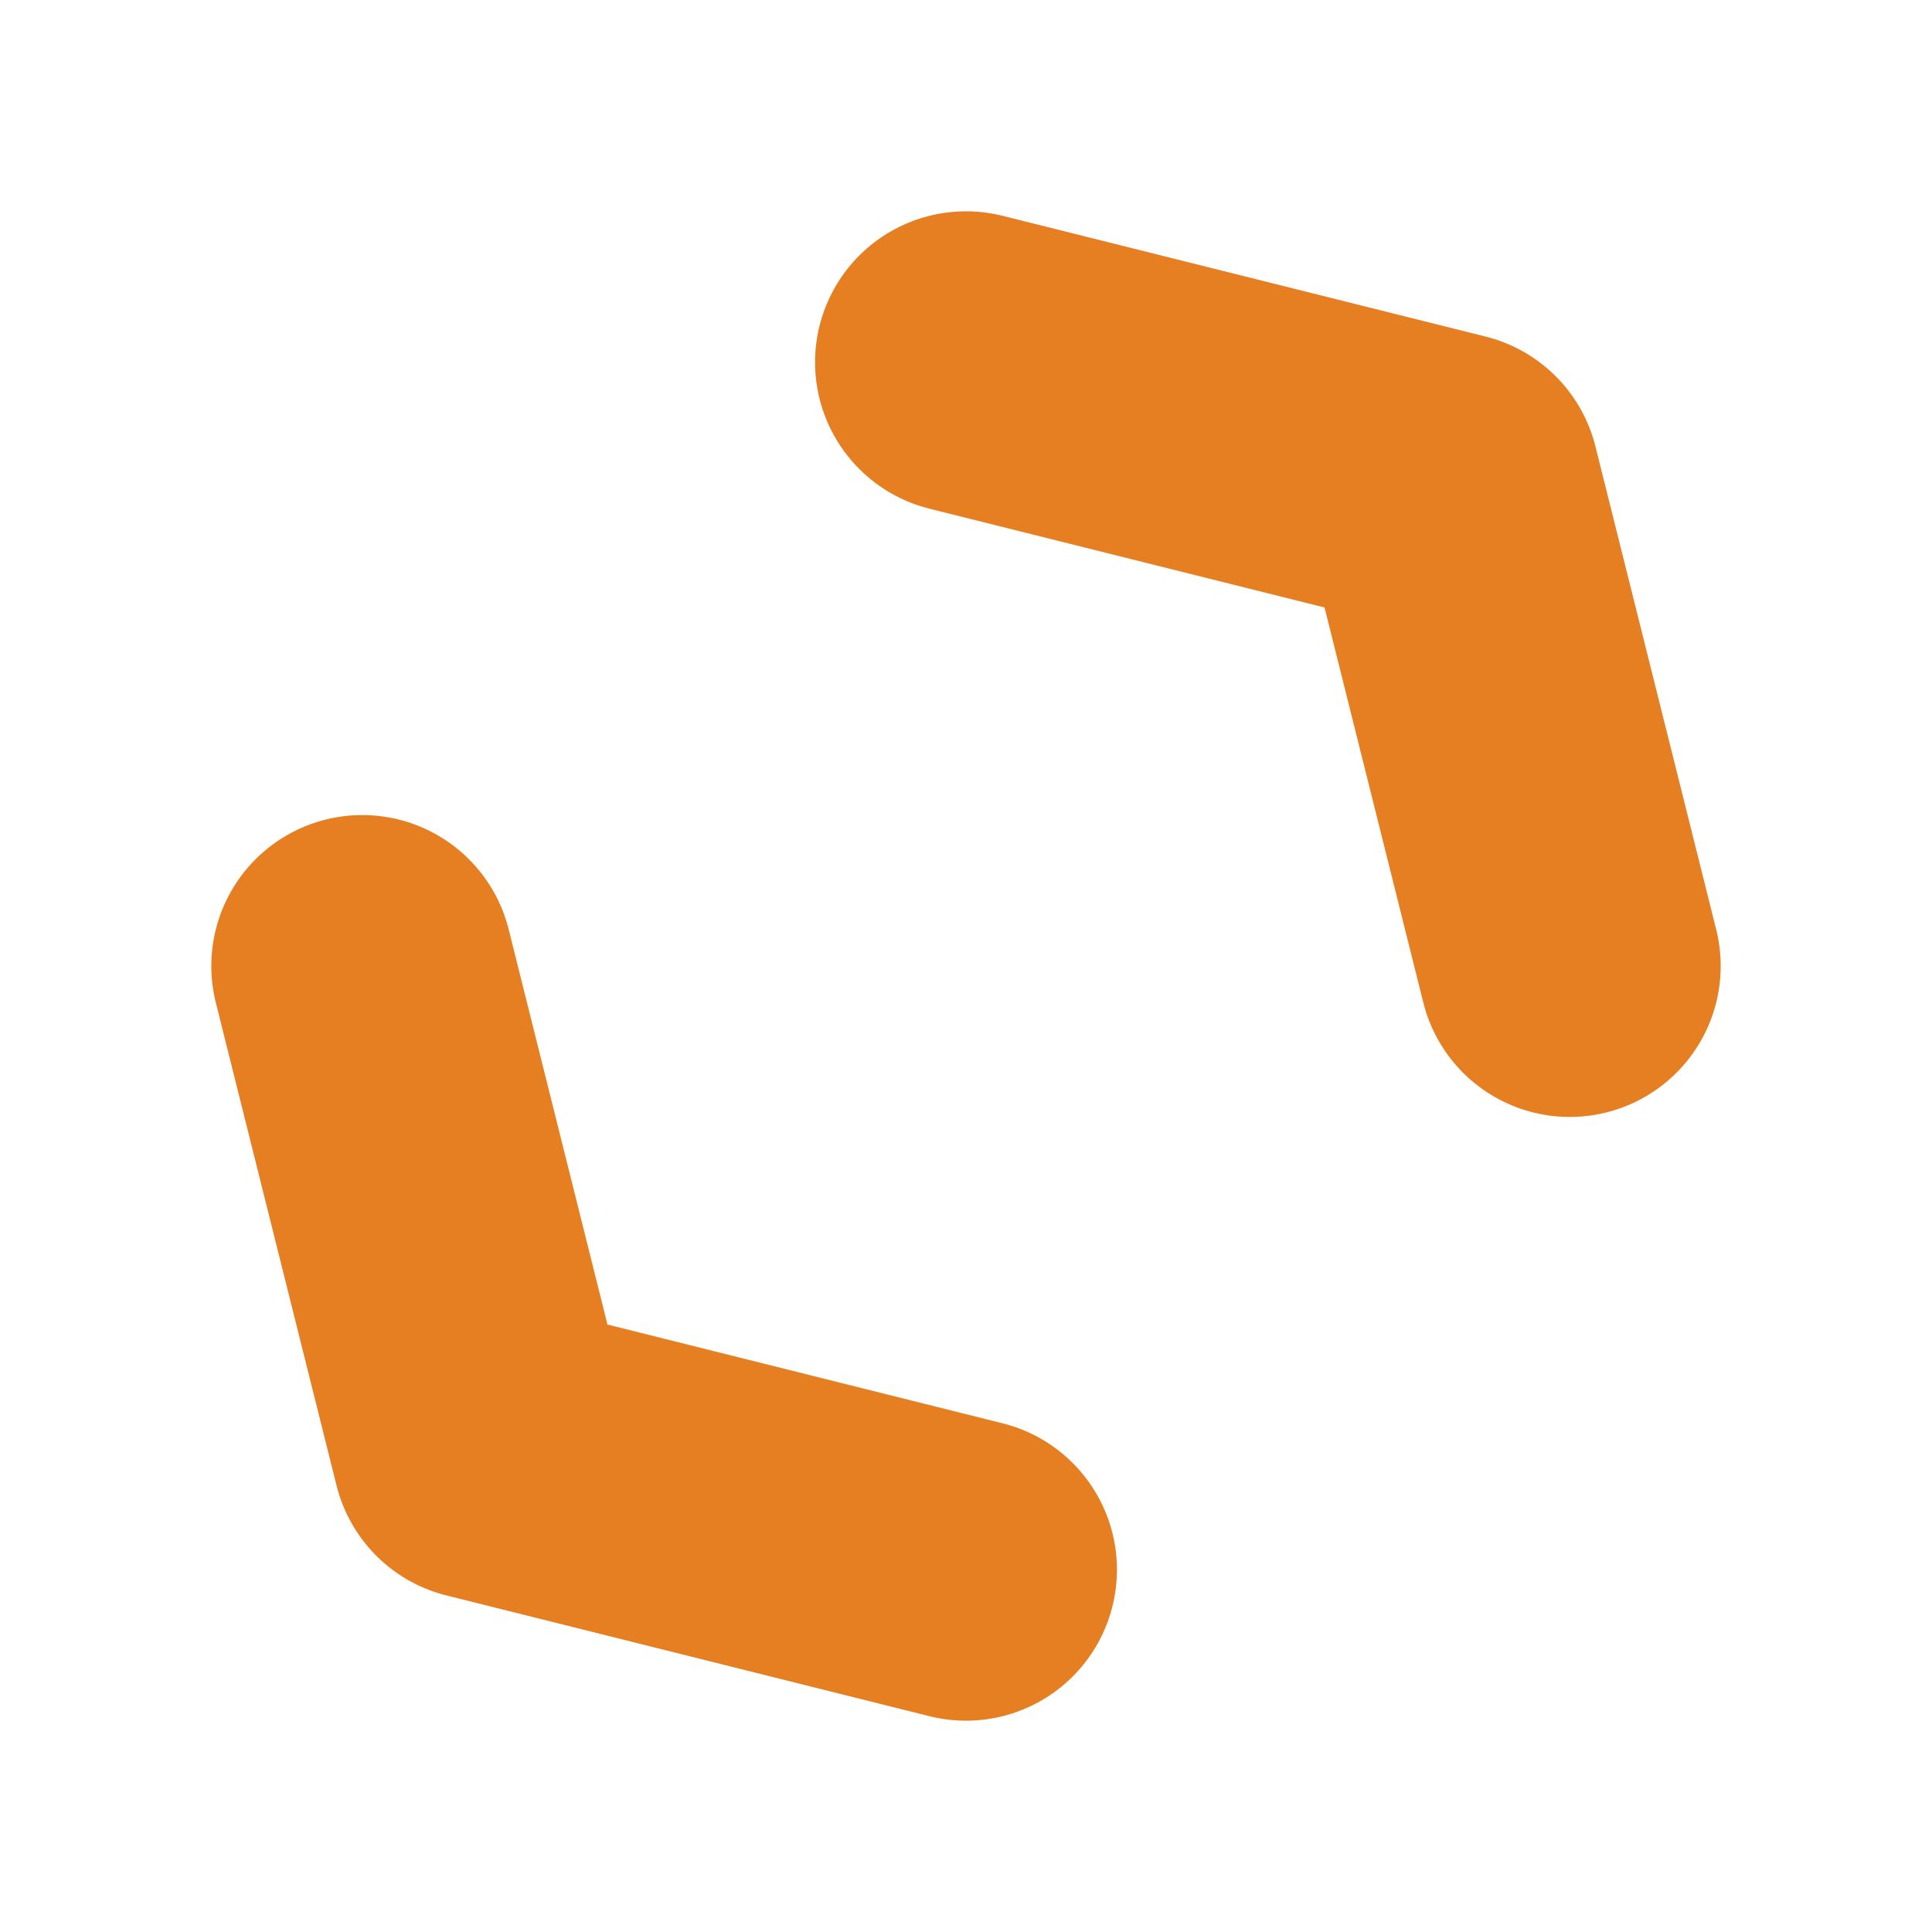
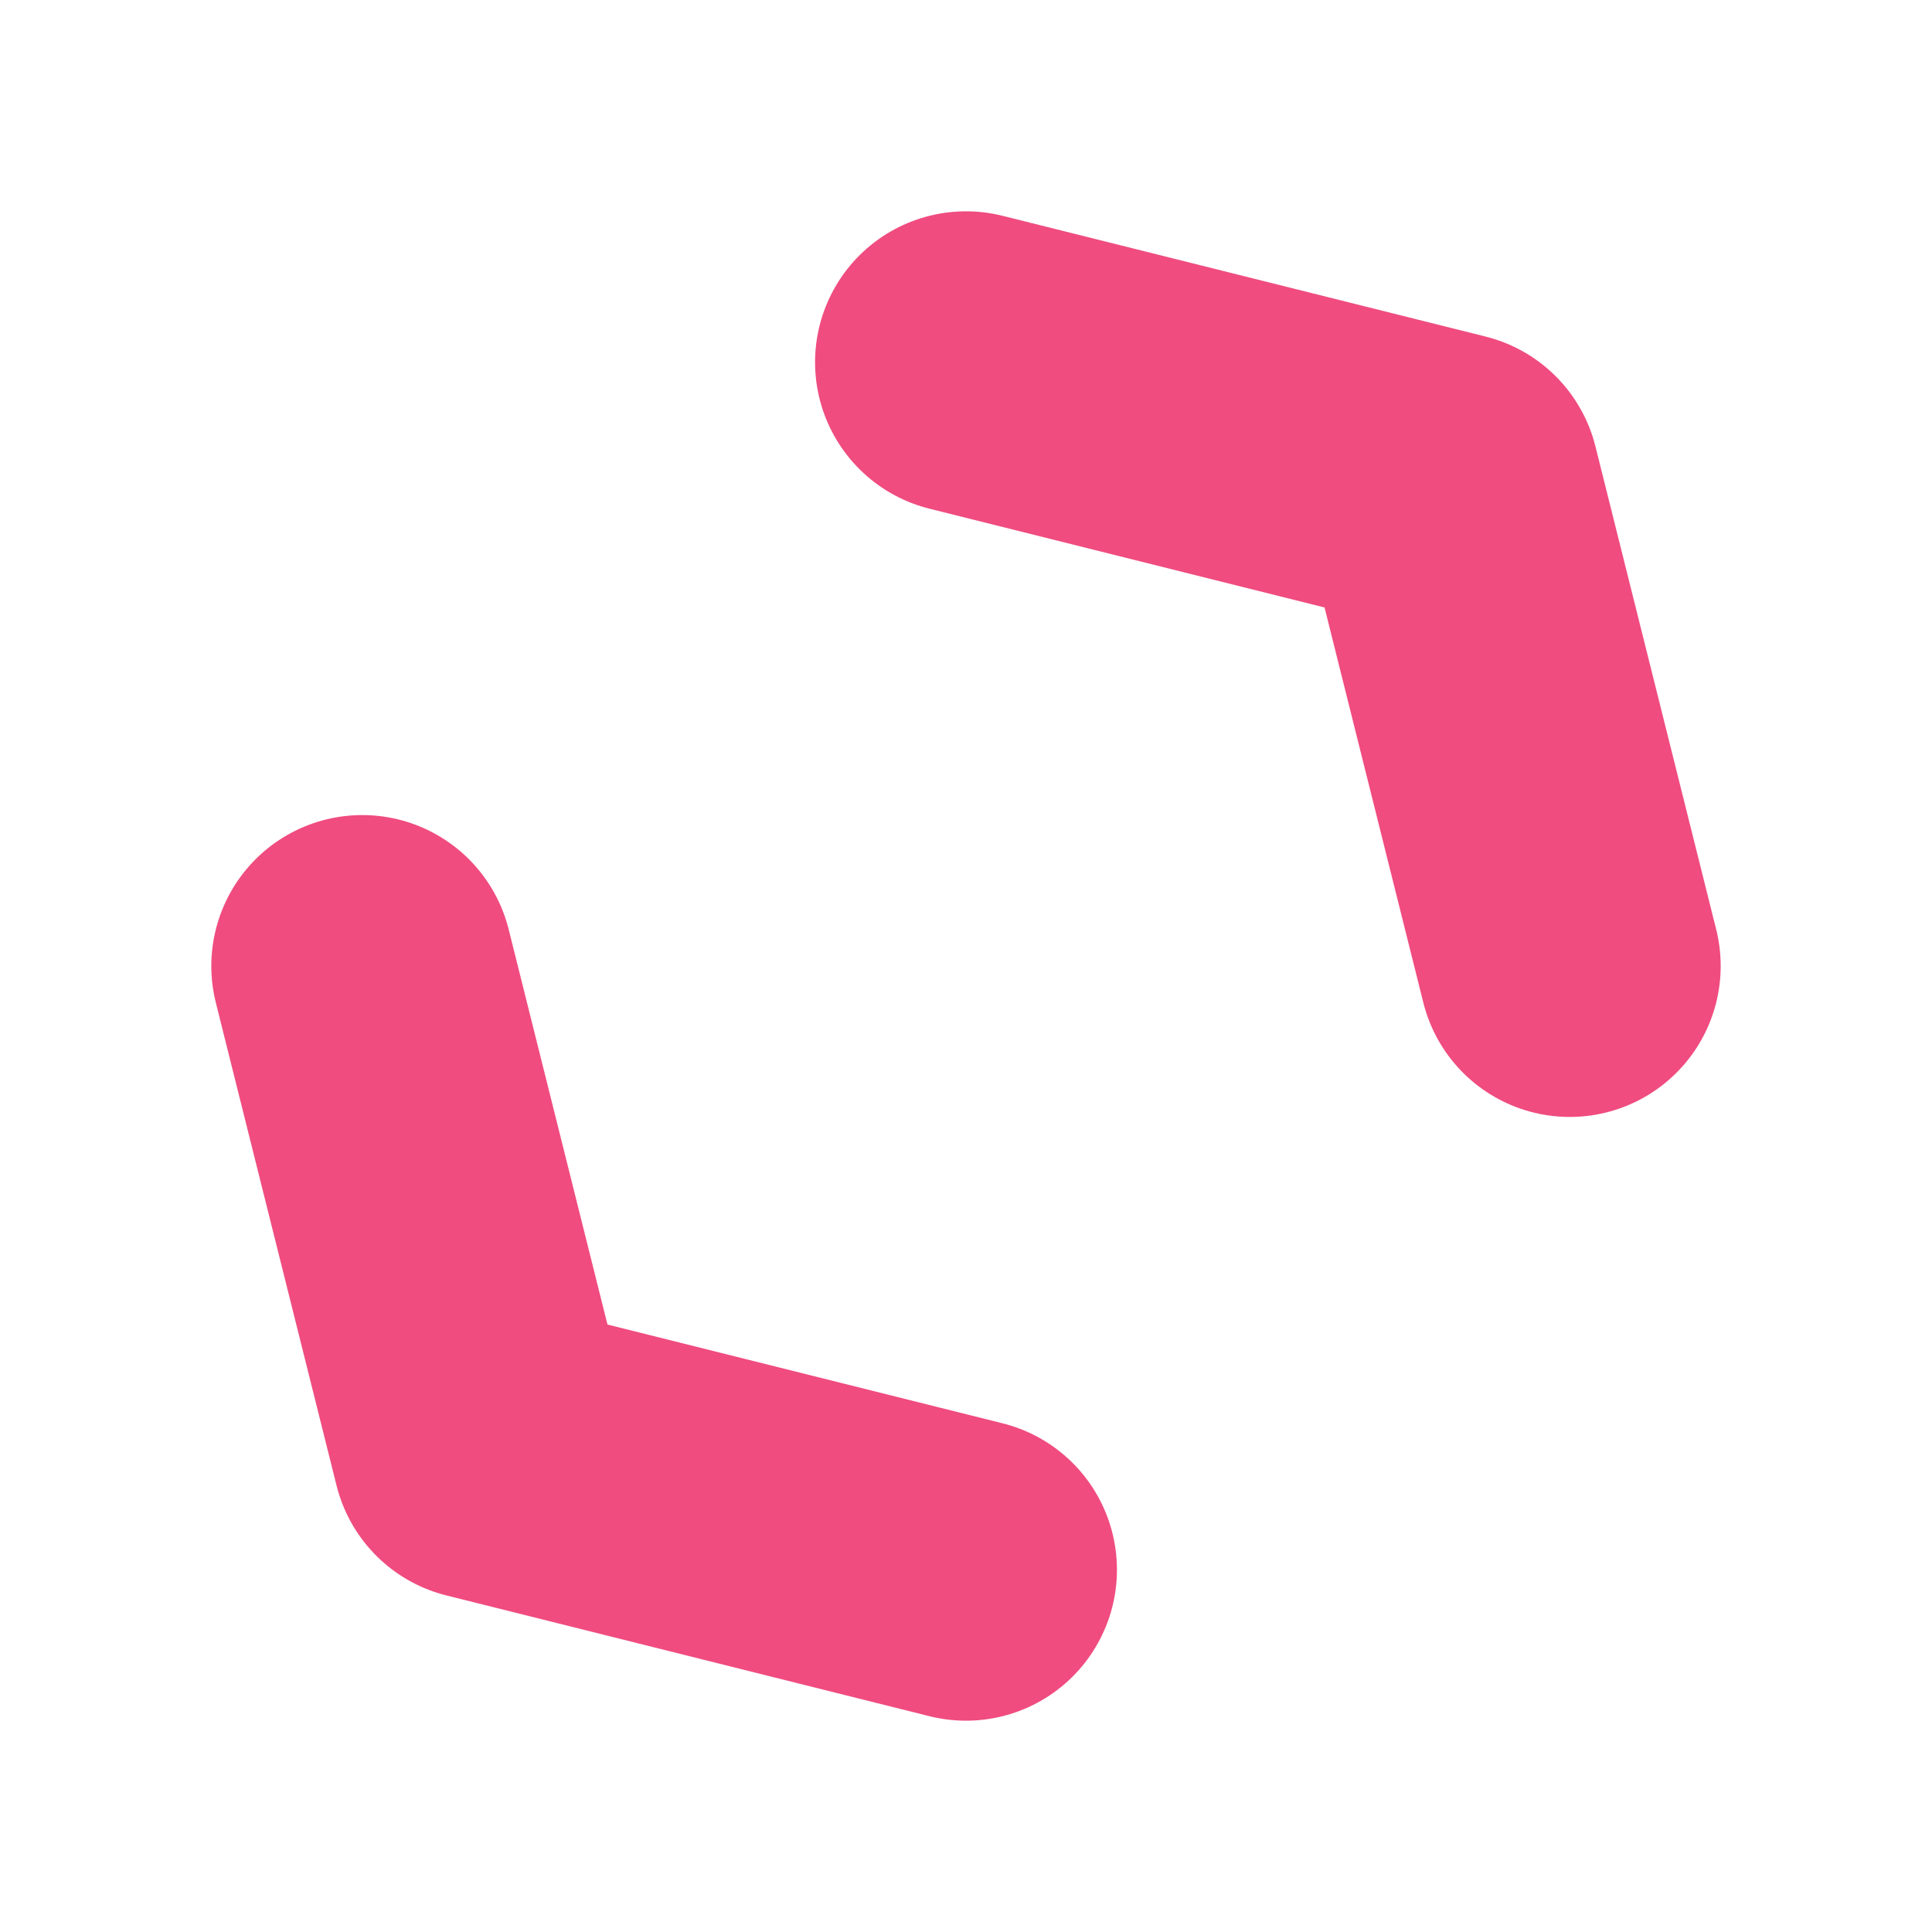
<svg xmlns="http://www.w3.org/2000/svg" width="16" height="16">
-   <path fill="none" stroke="#e67e22" stroke-linecap="round" stroke-linejoin="round" stroke-width="2.5" d="m3 8 1 4 4 1M8 3l4 1 1 4" />
+   <path fill="none" stroke="#f04c7f" stroke-linecap="round" stroke-linejoin="round" stroke-width="2.5" d="m3 8 1 4 4 1M8 3l4 1 1 4" />
</svg>
